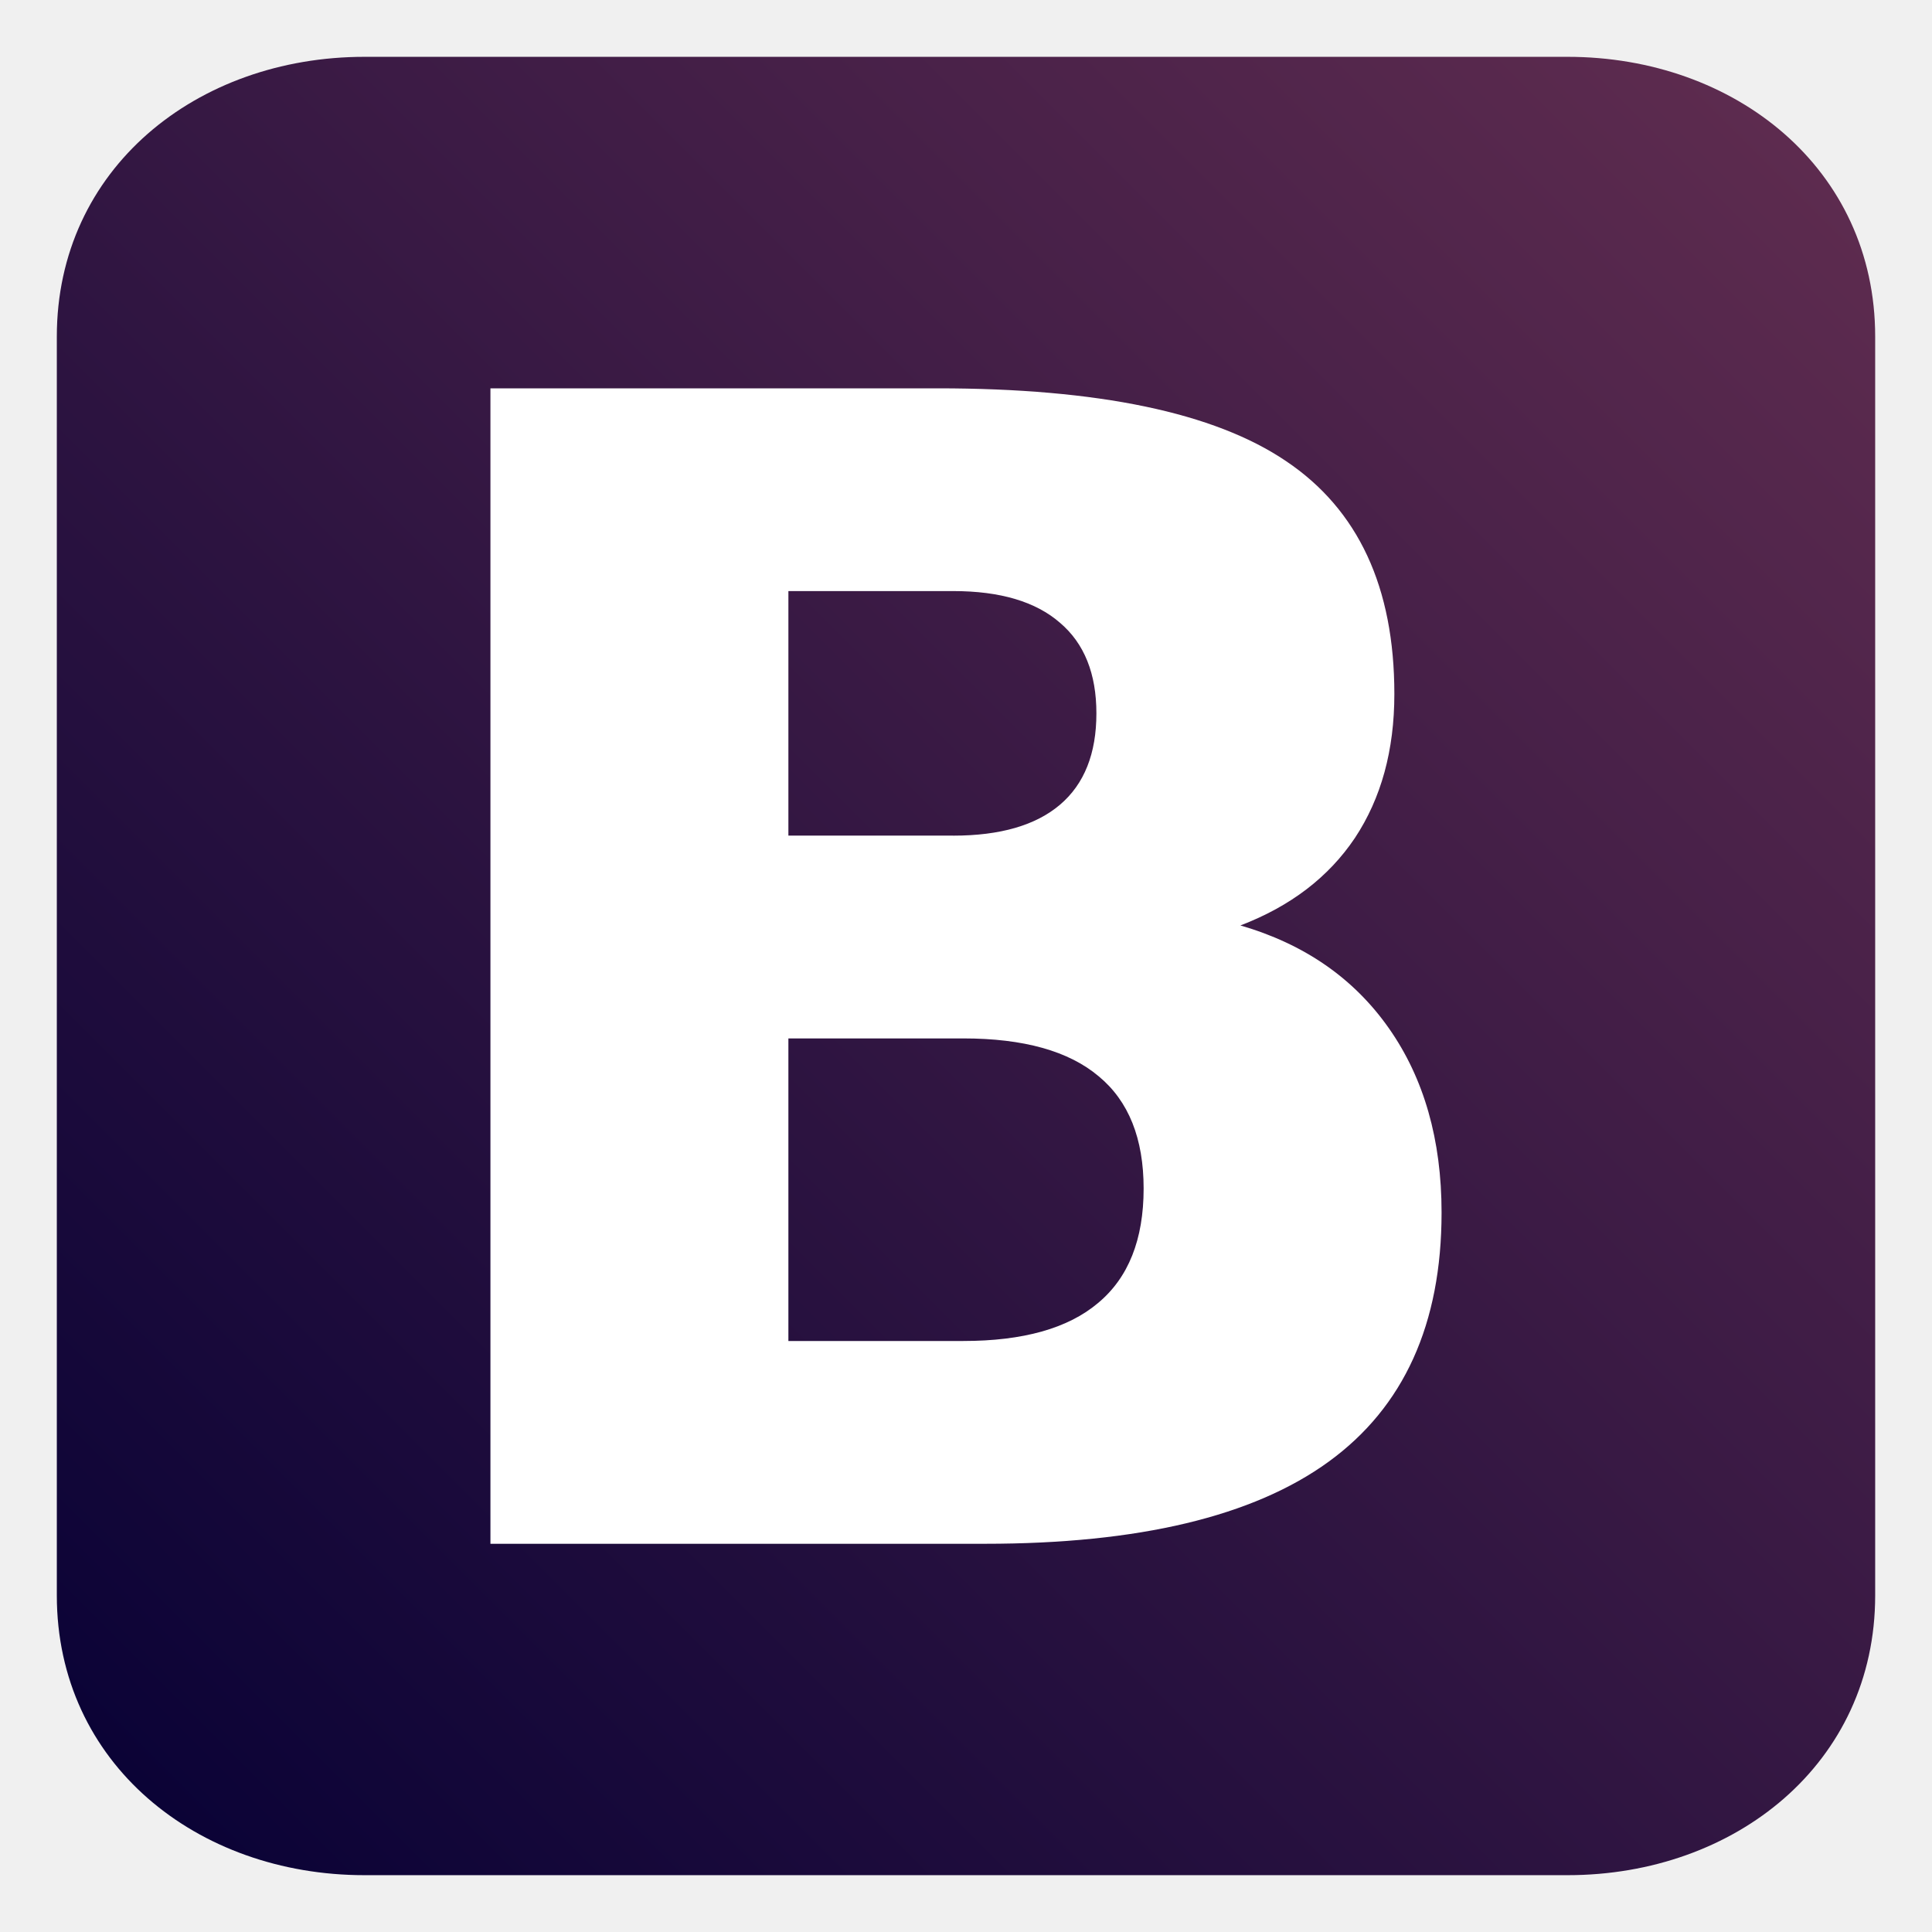
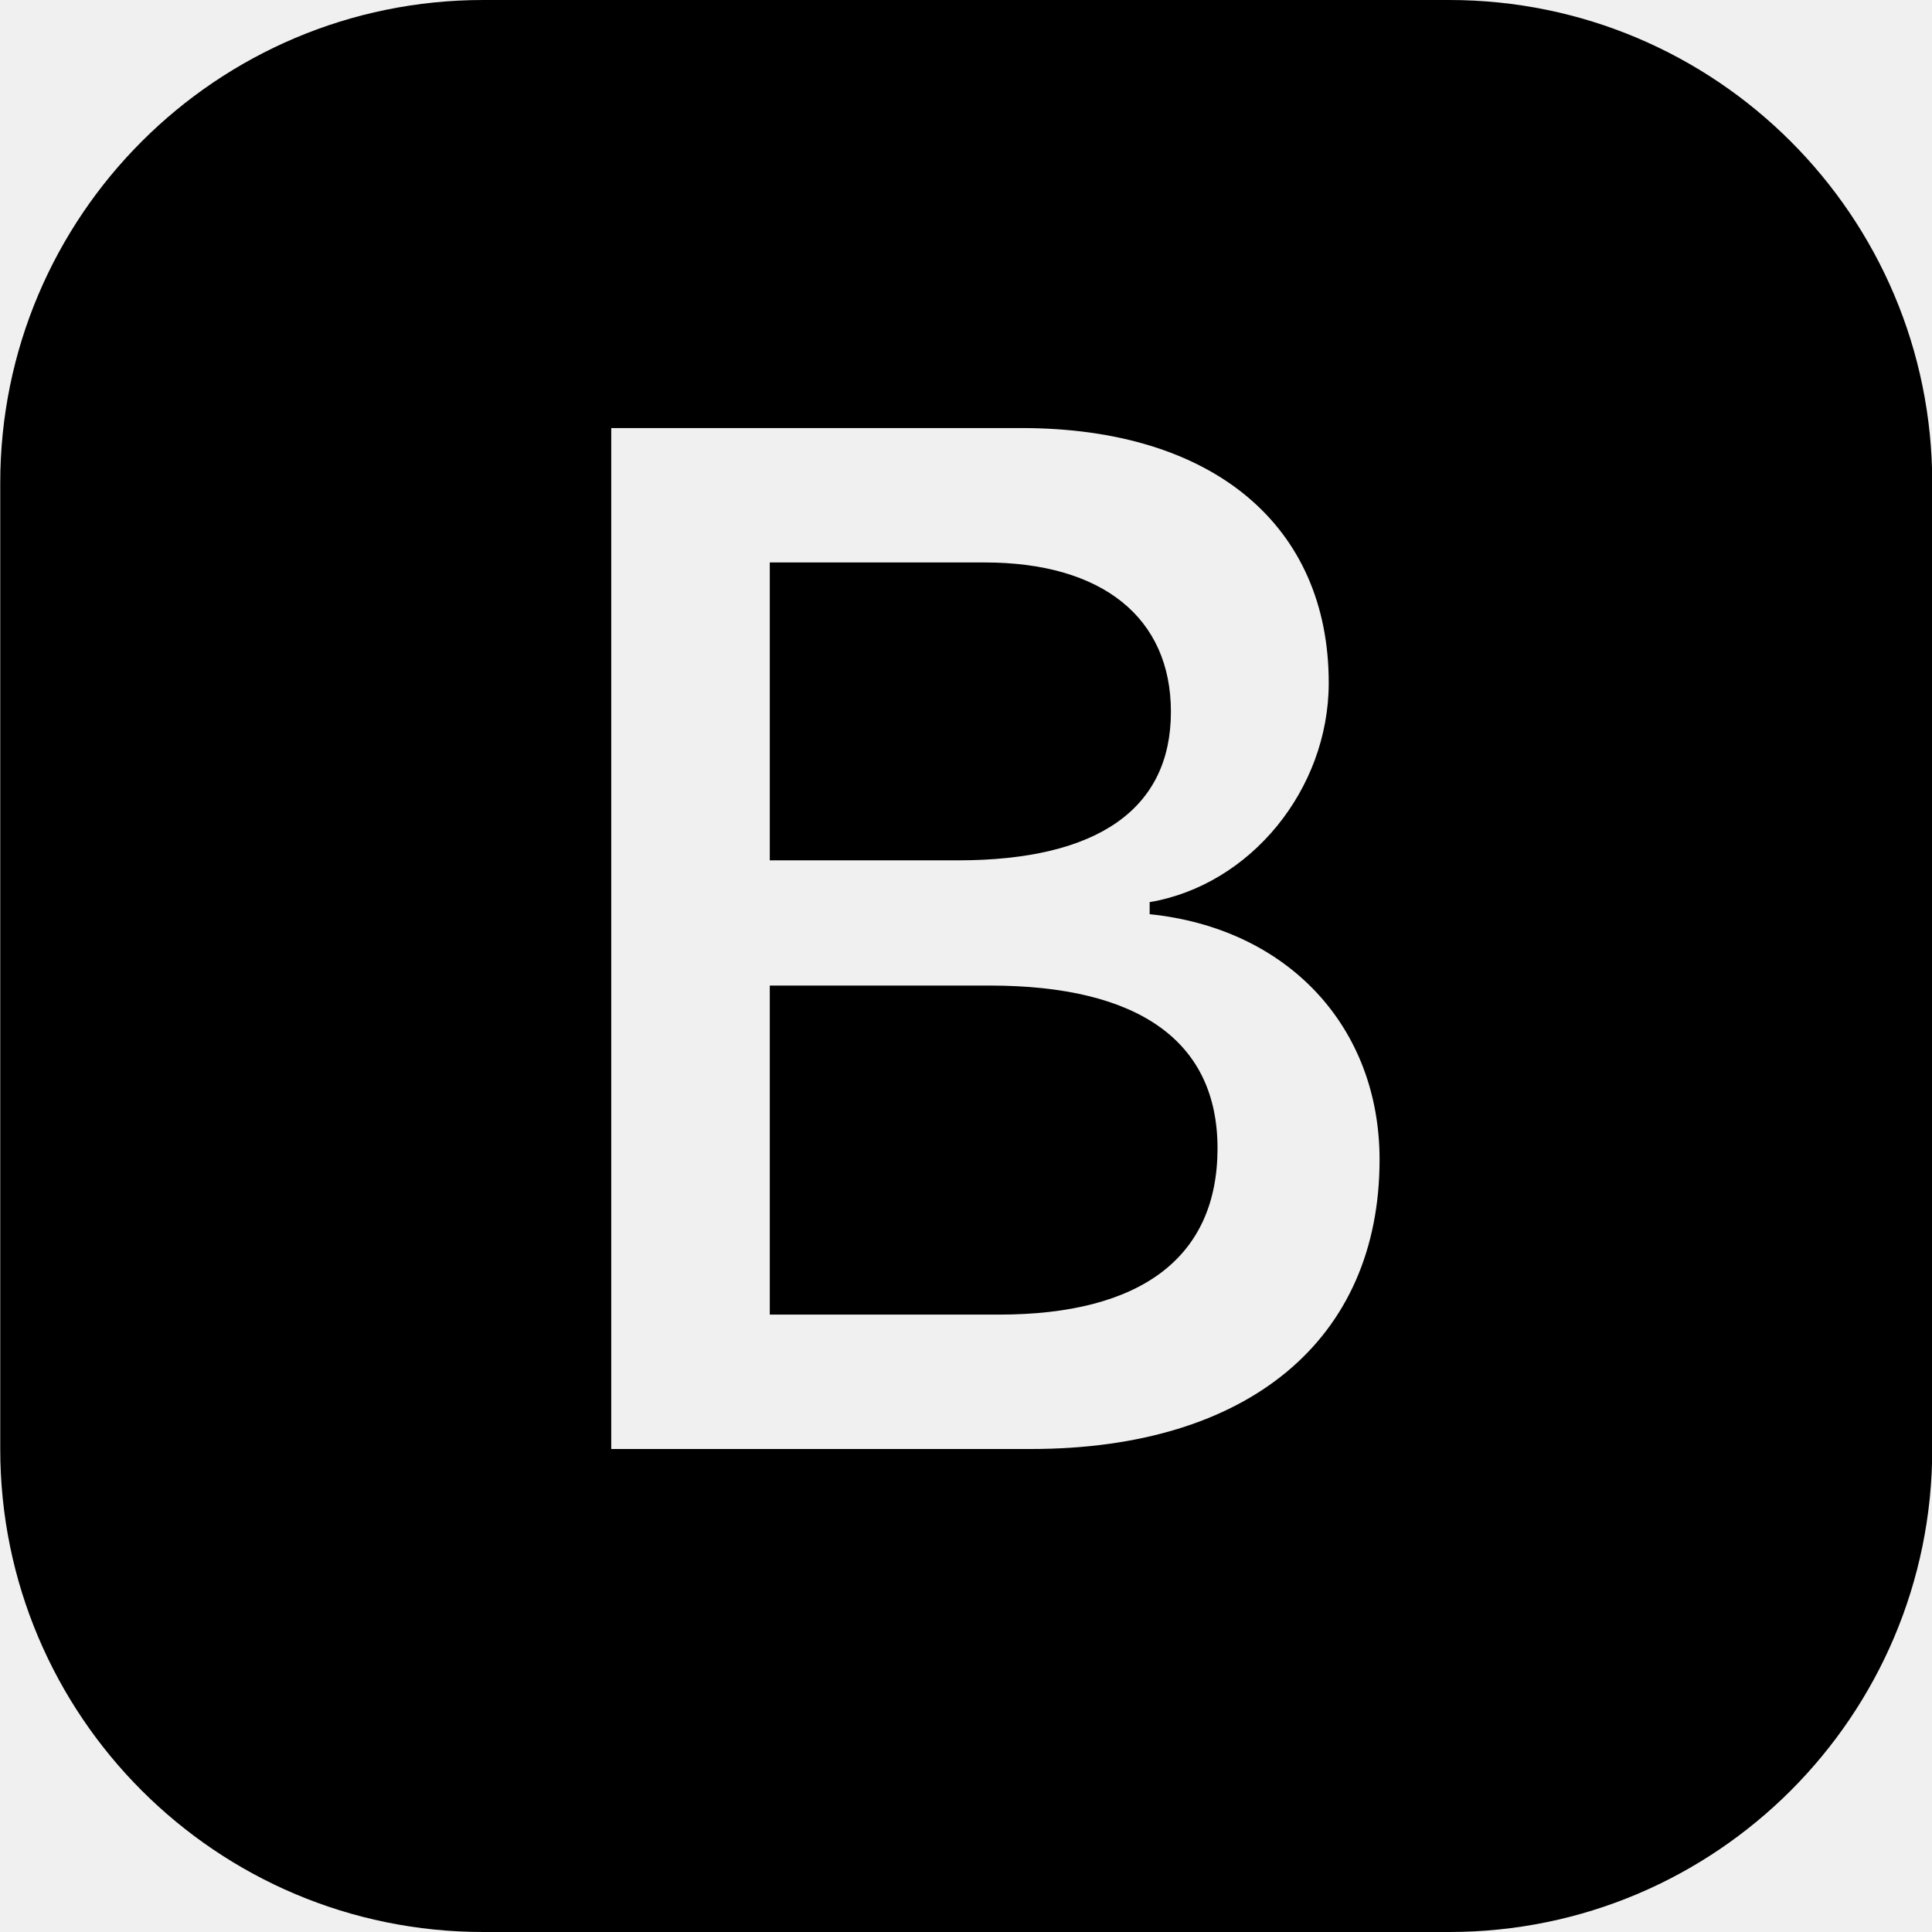
- <svg xmlns="http://www.w3.org/2000/svg" xmlns:xlink="http://www.w3.org/1999/xlink" viewBox="0 0 85 85" fill="#fff" fill-rule="evenodd" stroke="#000" stroke-linecap="round" stroke-linejoin="round">
-   <use xlink:href="#B" x="2.5" y="2.5" />
-   <defs>
-     <linearGradient id="A" x1="0%" y1="100%" x2="100%" y2="0%">
-       <stop offset="0%" stop-color="#070135" />
-       <stop offset="100%" stop-color="#612d50" />
-     </linearGradient>
-   </defs>
-   <symbol id="B" overflow="visible">
-     <g stroke="none">
-       <path d="M80 12.308C80 4.923 73.846 0 66.462 0H13.539C6.154 0 0 4.923 0 12.308v55.385C0 75.077 6.154 80 13.539 80h52.923C73.846 80 80 75.077 80 67.692z" fill="url(#A)" />
-       <path d="M39.438 34.265c2.066 0 3.632-.454 4.699-1.362s1.6-2.247 1.6-4.018c0-1.748-.533-3.076-1.6-3.984-1.067-.931-2.633-1.396-4.699-1.396h-7.252v10.759h7.252m.443 22.234c2.633 0 4.608-.556 5.925-1.668 1.339-1.112 2.009-2.792 2.009-5.039 0-2.202-.658-3.847-1.975-4.937-1.317-1.112-3.303-1.668-5.959-1.668h-7.695v13.313h7.695m12.19-18.284c2.815.817 4.994 2.327 6.537 4.528s2.315 4.903 2.315 8.104c0 4.903-1.657 8.558-4.971 10.964s-8.353 3.609-15.118 3.609H19.077V14.585h19.68c7.059 0 12.167 1.067 15.322 3.201 3.178 2.134 4.767 5.55 4.767 10.249 0 2.474-.579 4.585-1.736 6.333-1.158 1.725-2.838 3.008-5.039 3.848" />
-     </g>
-   </symbol>
+ <svg xmlns="http://www.w3.org/2000/svg" width="800px" height="800px" viewBox="0 0 16 16" fill="#000000" class="bi bi-bootstrap-fill">
+   <path d="M6.375 7.125V4.658h1.78c.973 0 1.542.457 1.542 1.237 0 .802-.604 1.23-1.764 1.23H6.375zm0 3.762h1.898c1.184 0 1.81-.48 1.81-1.377 0-.885-.65-1.348-1.886-1.348H6.375v2.725z" />
+   <path d="M4.002 0a4 4 0 0 0-4 4v8a4 4 0 0 0 4 4h8a4 4 0 0 0 4-4V4a4 4 0 0 0-4-4h-8zm1.06 12V3.545h3.399c1.587 0 2.543.809 2.543 2.11 0 .884-.65 1.675-1.483 1.816v.1c1.143.117 1.904.931 1.904 2.033 0 1.488-1.084 2.396-2.888 2.396H5.062z" />
</svg>
